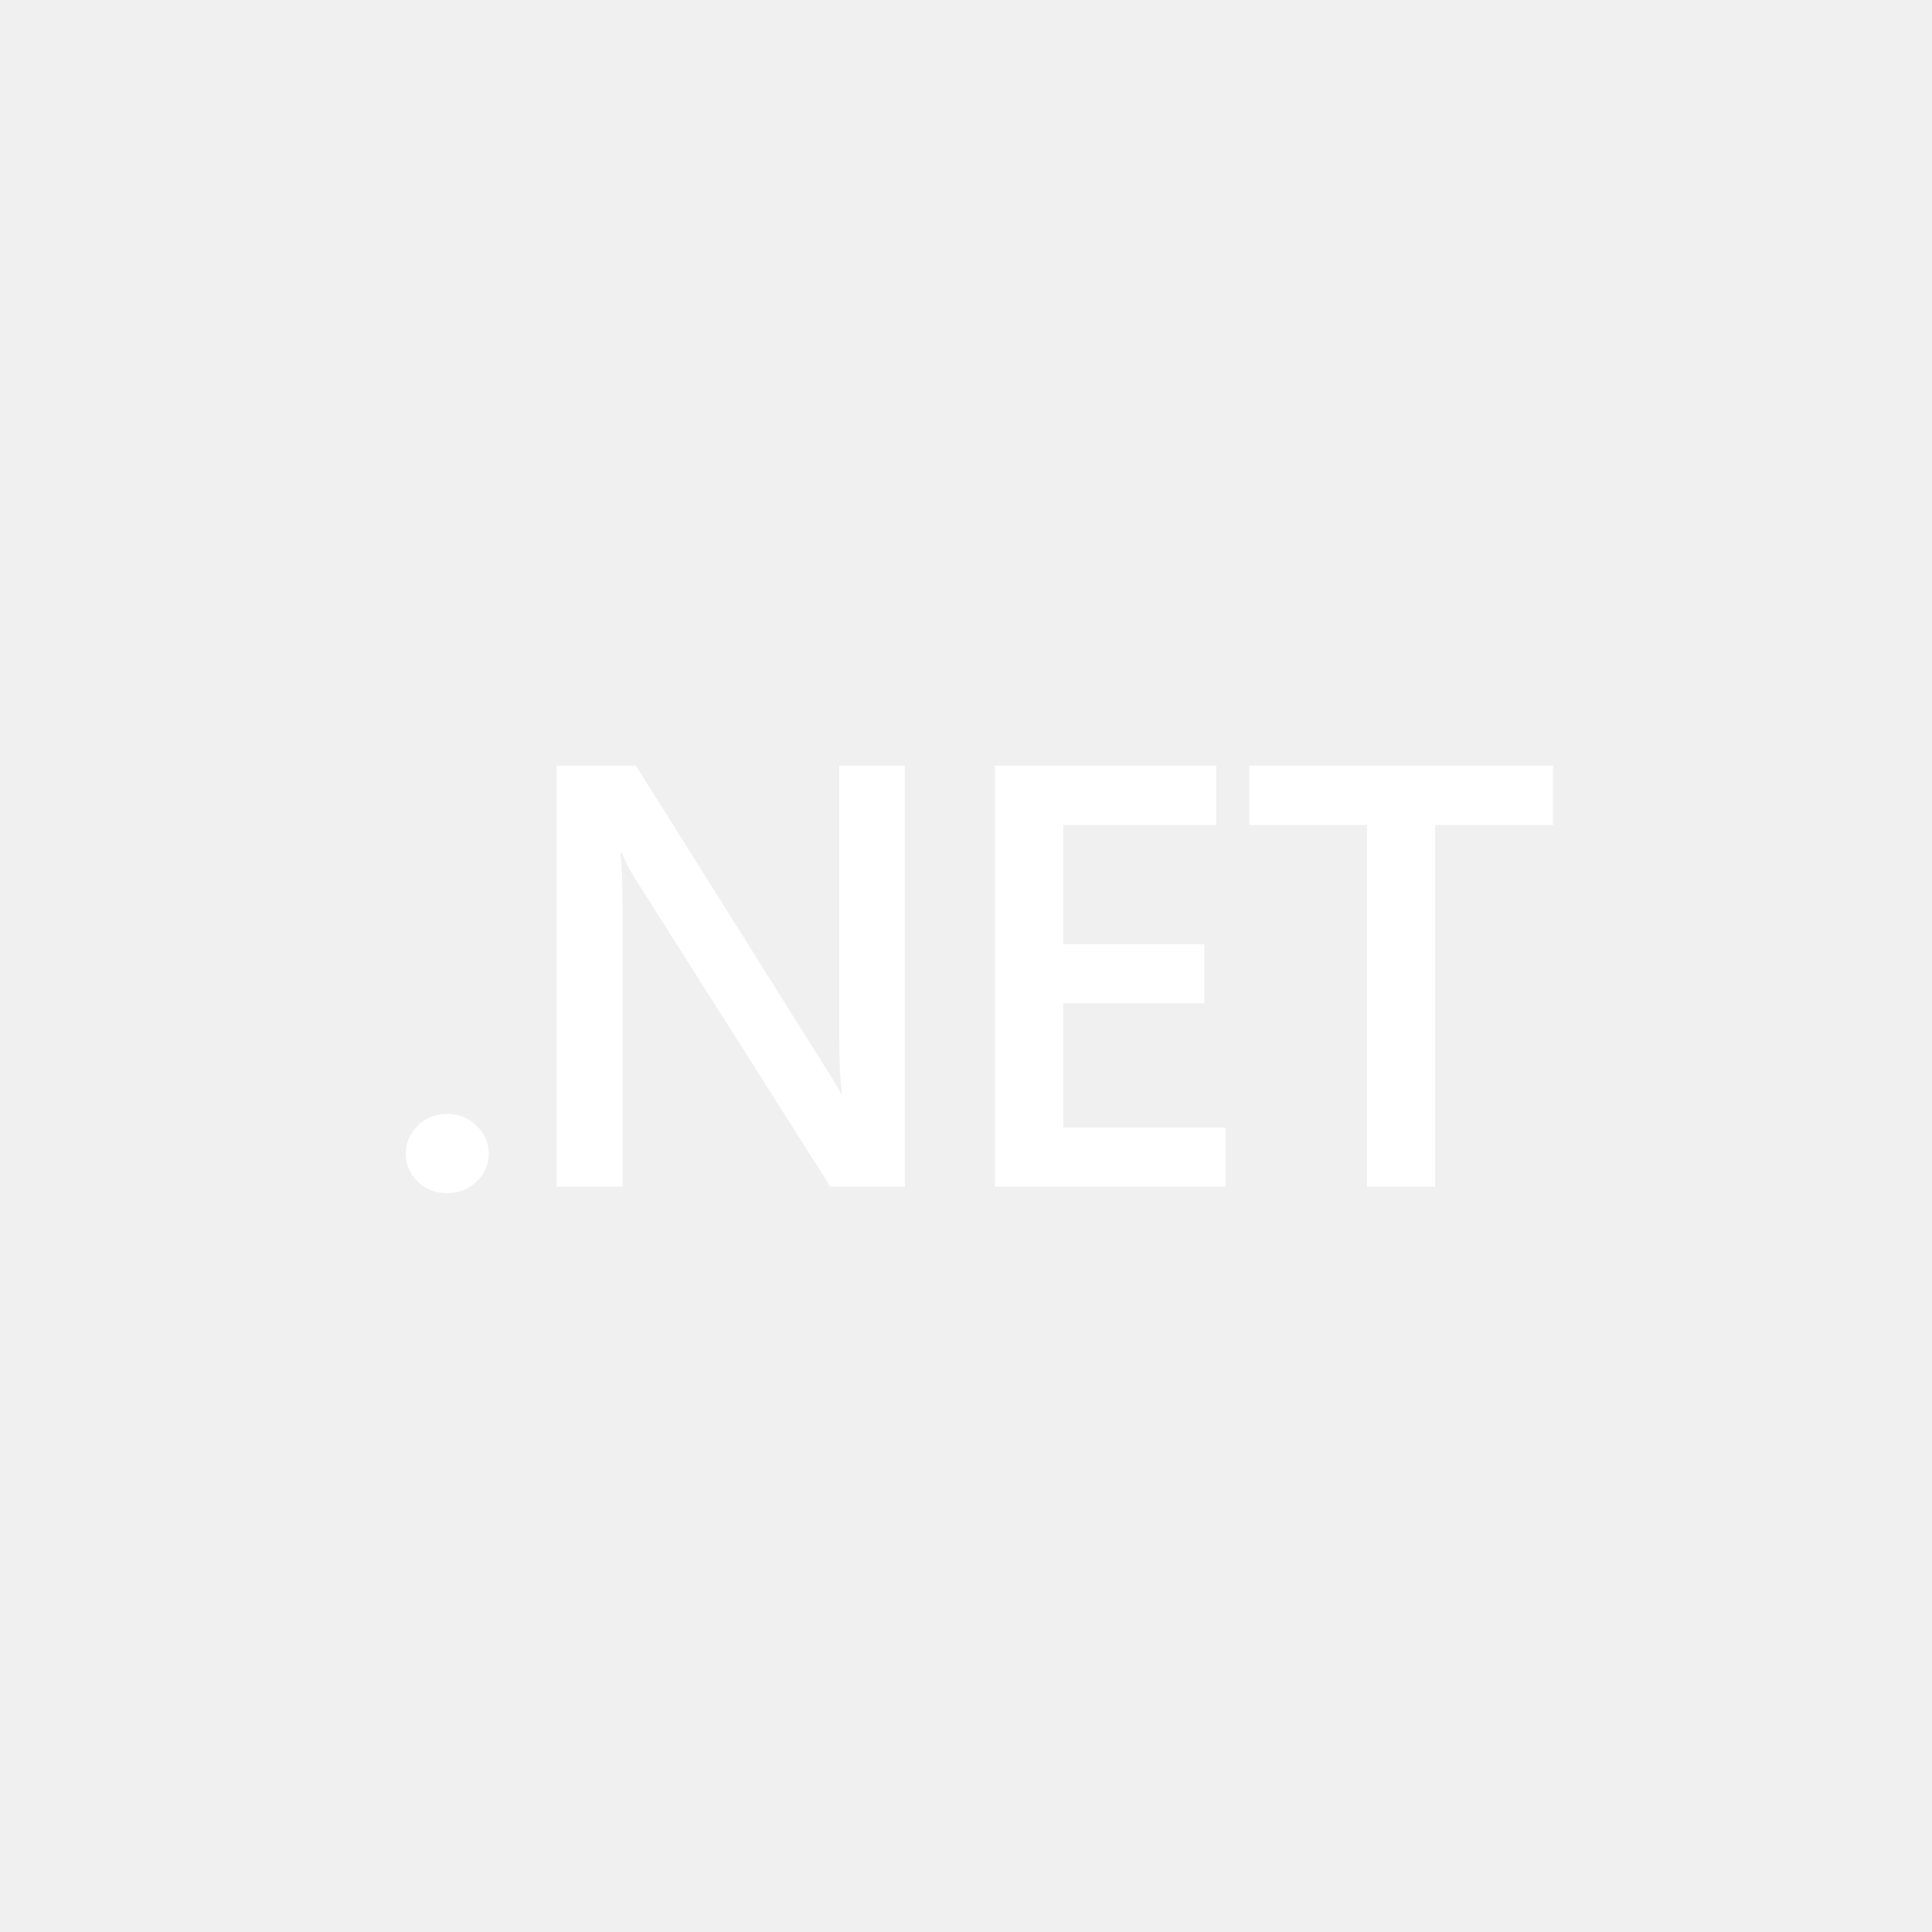
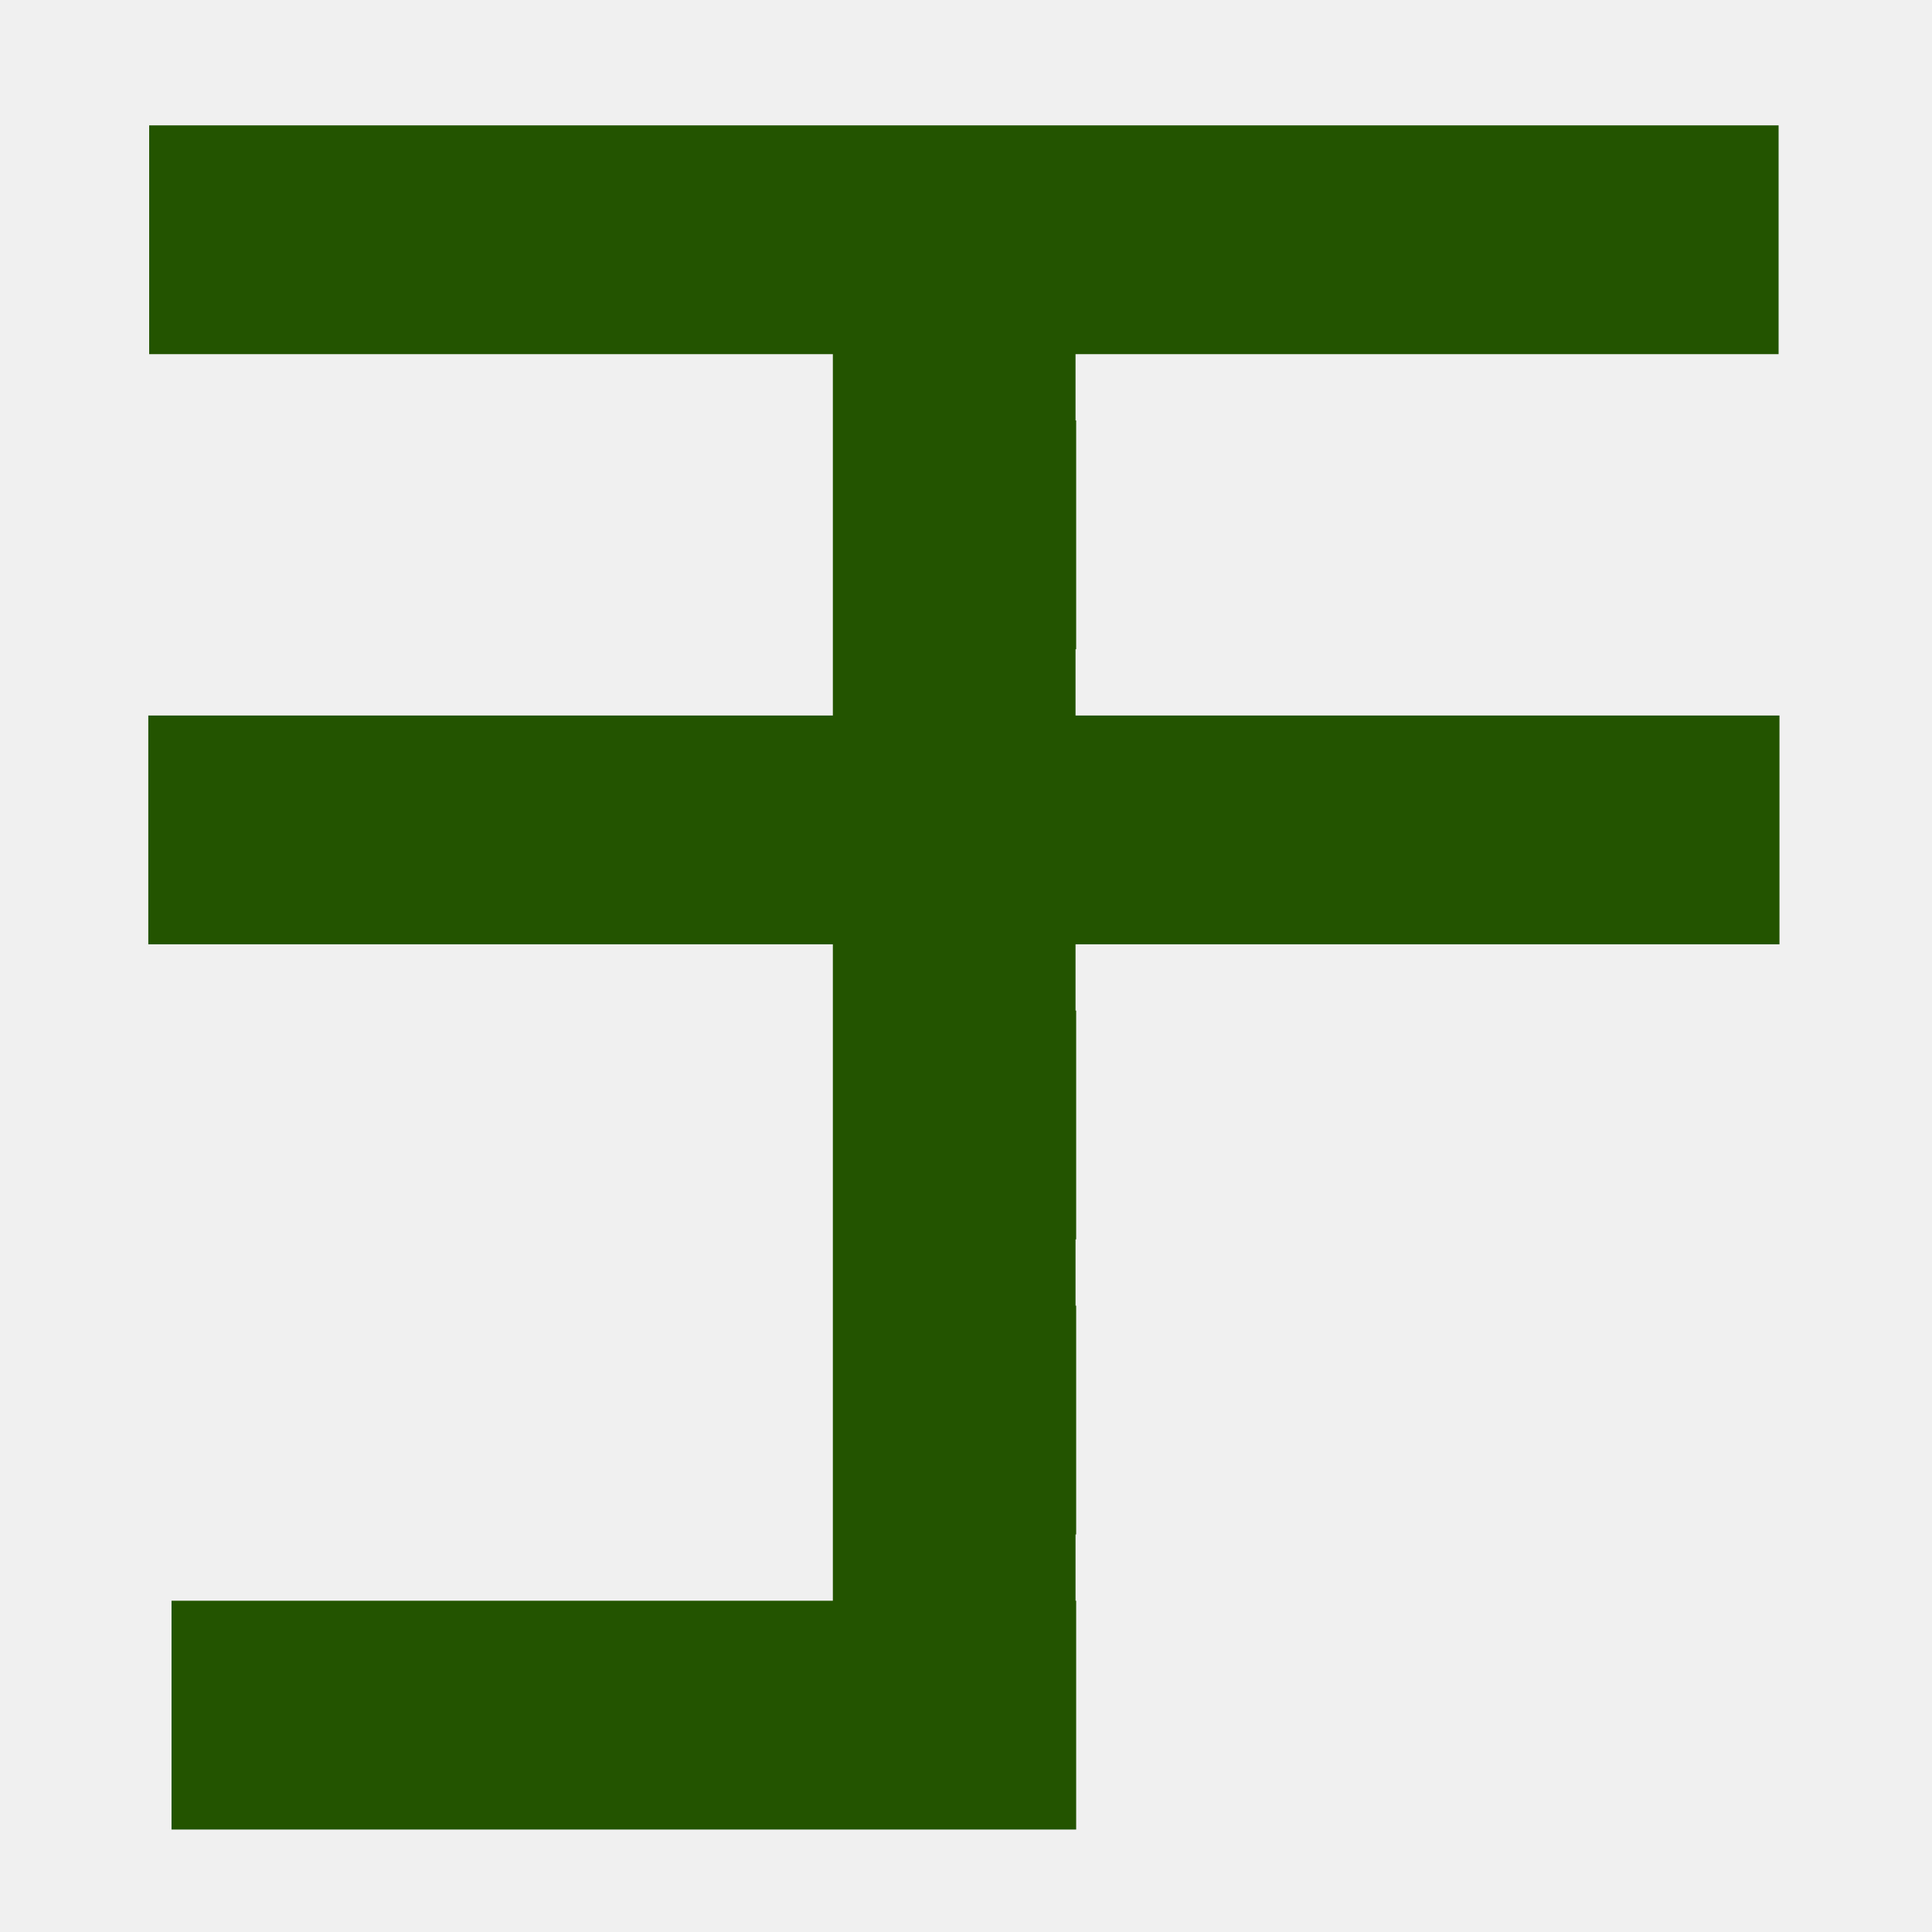
- <svg xmlns="http://www.w3.org/2000/svg" width="456" height="456" viewBox="0 0 456 456" version="1.1" xml:space="preserve" style="fill-rule:evenodd;clip-rule:evenodd;stroke-linejoin:round;stroke-miterlimit:2;">
-   <path d="m 105.5,281.609 c -2.703,0 -5.001,-0.9 -6.893,-2.702 -1.892,-1.848 -2.838,-4.042 -2.838,-6.582 0,-2.587 0.946,-4.804 2.838,-6.652 1.892,-1.848 4.19,-2.772 6.893,-2.772 2.748,0 5.068,0.924 6.96,2.772 1.937,1.848 2.906,4.064 2.906,6.652 0,2.54 -0.968,4.734 -2.906,6.582 -1.892,1.802 -4.212,2.702 -6.96,2.702 z" style="fill:#ffffff;fill-rule:nonzero;stroke-width:0.838" />
-   <path d="M 213.561,280.084 H 195.99 L 149.7,207.054 c -1.171,-1.848 -2.14,-3.765 -2.906,-5.751 h -0.406 c 0.361,2.125 0.541,6.675 0.541,13.65 v 65.132 h -15.543 v -99.36 h 18.719 l 44.737,71.298 c 1.892,2.957 3.109,4.989 3.649,6.098 h 0.27 c -0.45,-2.632 -0.676,-7.09 -0.676,-13.373 v -64.023 h 15.476 z" style="fill:#ffffff;fill-rule:nonzero;stroke-width:0.838" />
-   <path d="m 289.251,280.084 h -54.401 v -99.36 h 52.238 v 13.997 h -36.154 v 28.131 h 33.316 v 13.927 h -33.316 v 29.378 h 38.316 z" style="fill:#ffffff;fill-rule:nonzero;stroke-width:0.838" />
-   <path d="M 366.565,194.721 H 338.722 v 85.363 h -16.084 v -85.363 h -27.775 v -13.997 h 71.701 z" style="fill:#ffffff;fill-rule:nonzero;stroke-width:0.838" />
+ <svg xmlns="http://www.w3.org/2000/svg" width="456" height="456" viewBox="0 0 456 456" version="1.1" id="svg1">
+   <defs id="defs1" />
+   <g id="layer1">
+     <path id="path25" style="fill:#235400;stroke-width:1.191" d="M 35.207 29.588 L 35.207 83.588 L 196.576 83.588 L 196.576 168.879 L 35 168.879 L 35 222.879 L 196.576 222.879 L 196.576 377.814 L 40.486 377.814 L 40.486 431.814 L 254 431.814 L 254 377.814 L 253.852 377.814 L 253.852 362.17 L 254 362.17 L 254 308.17 L 253.852 308.17 L 253.852 292.525 L 254 292.525 L 254 238.525 L 253.852 238.525 L 253.852 222.879 L 420 222.879 L 420 168.879 L 253.852 168.879 L 253.852 153.234 L 254 153.234 L 254 99.234 L 253.852 99.234 L 253.852 83.588 L 419.793 83.588 L 419.793 29.588 L 35.207 29.588 z " />
+   </g>
</svg>
